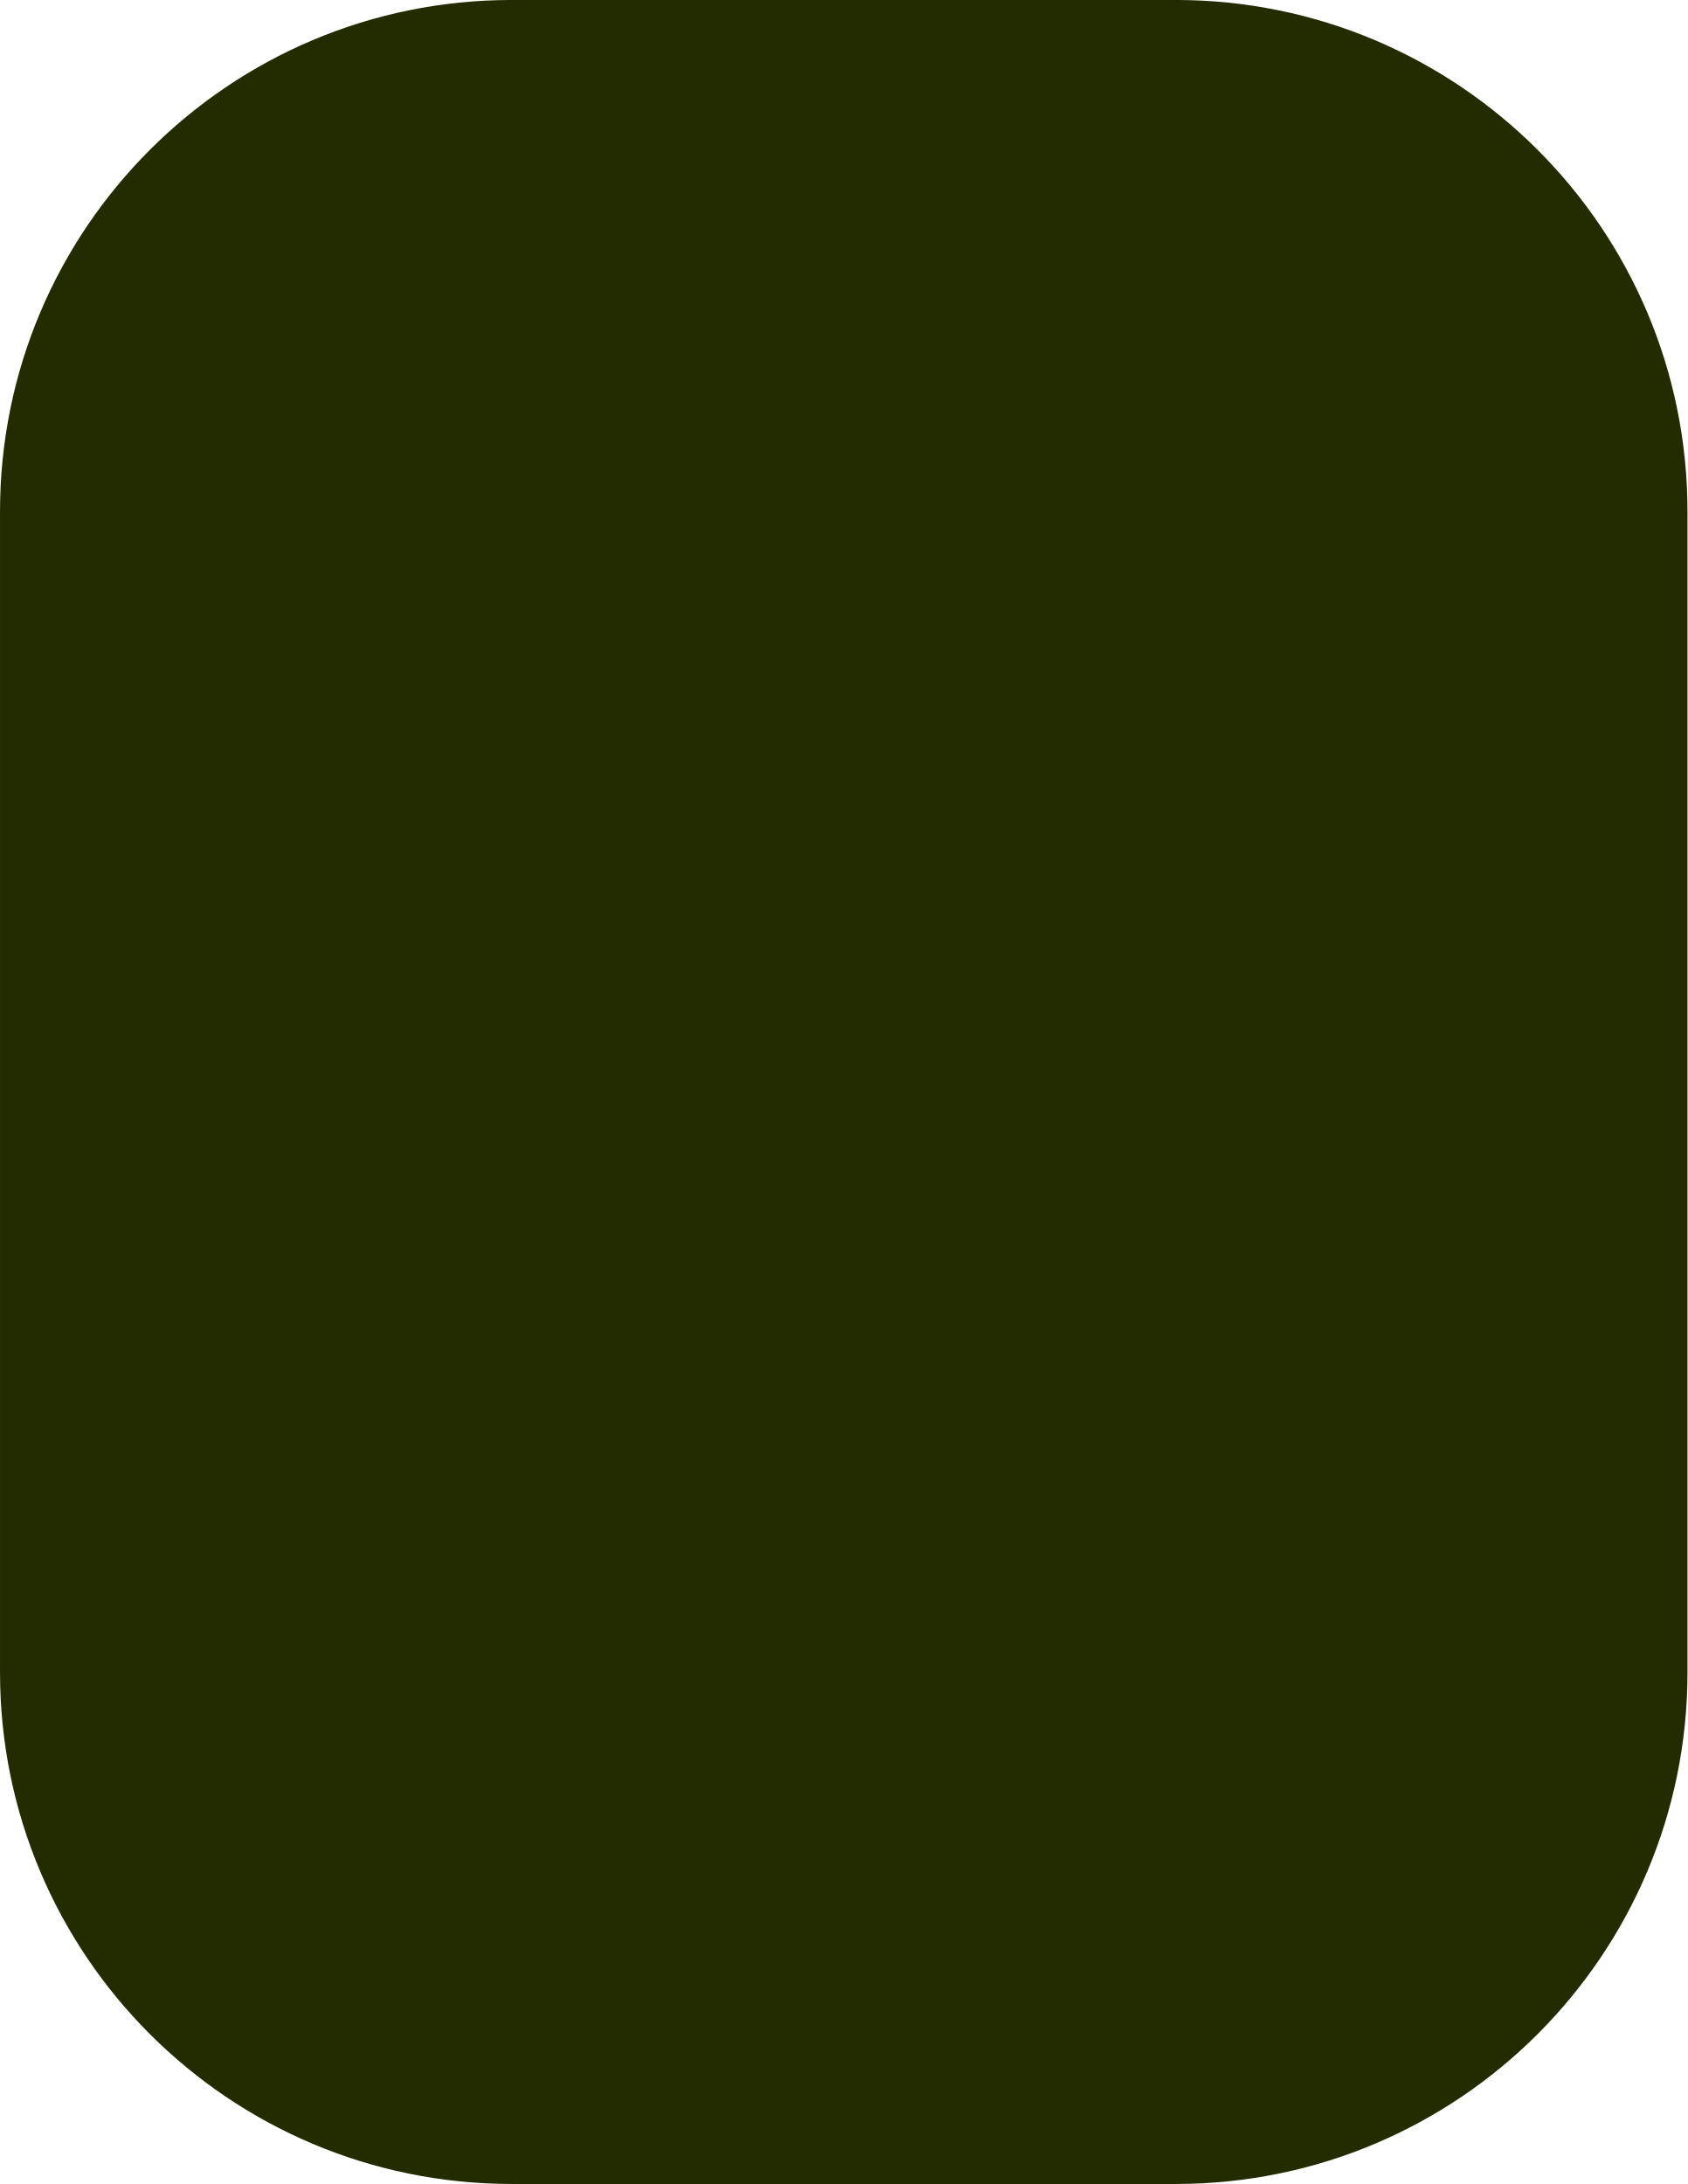
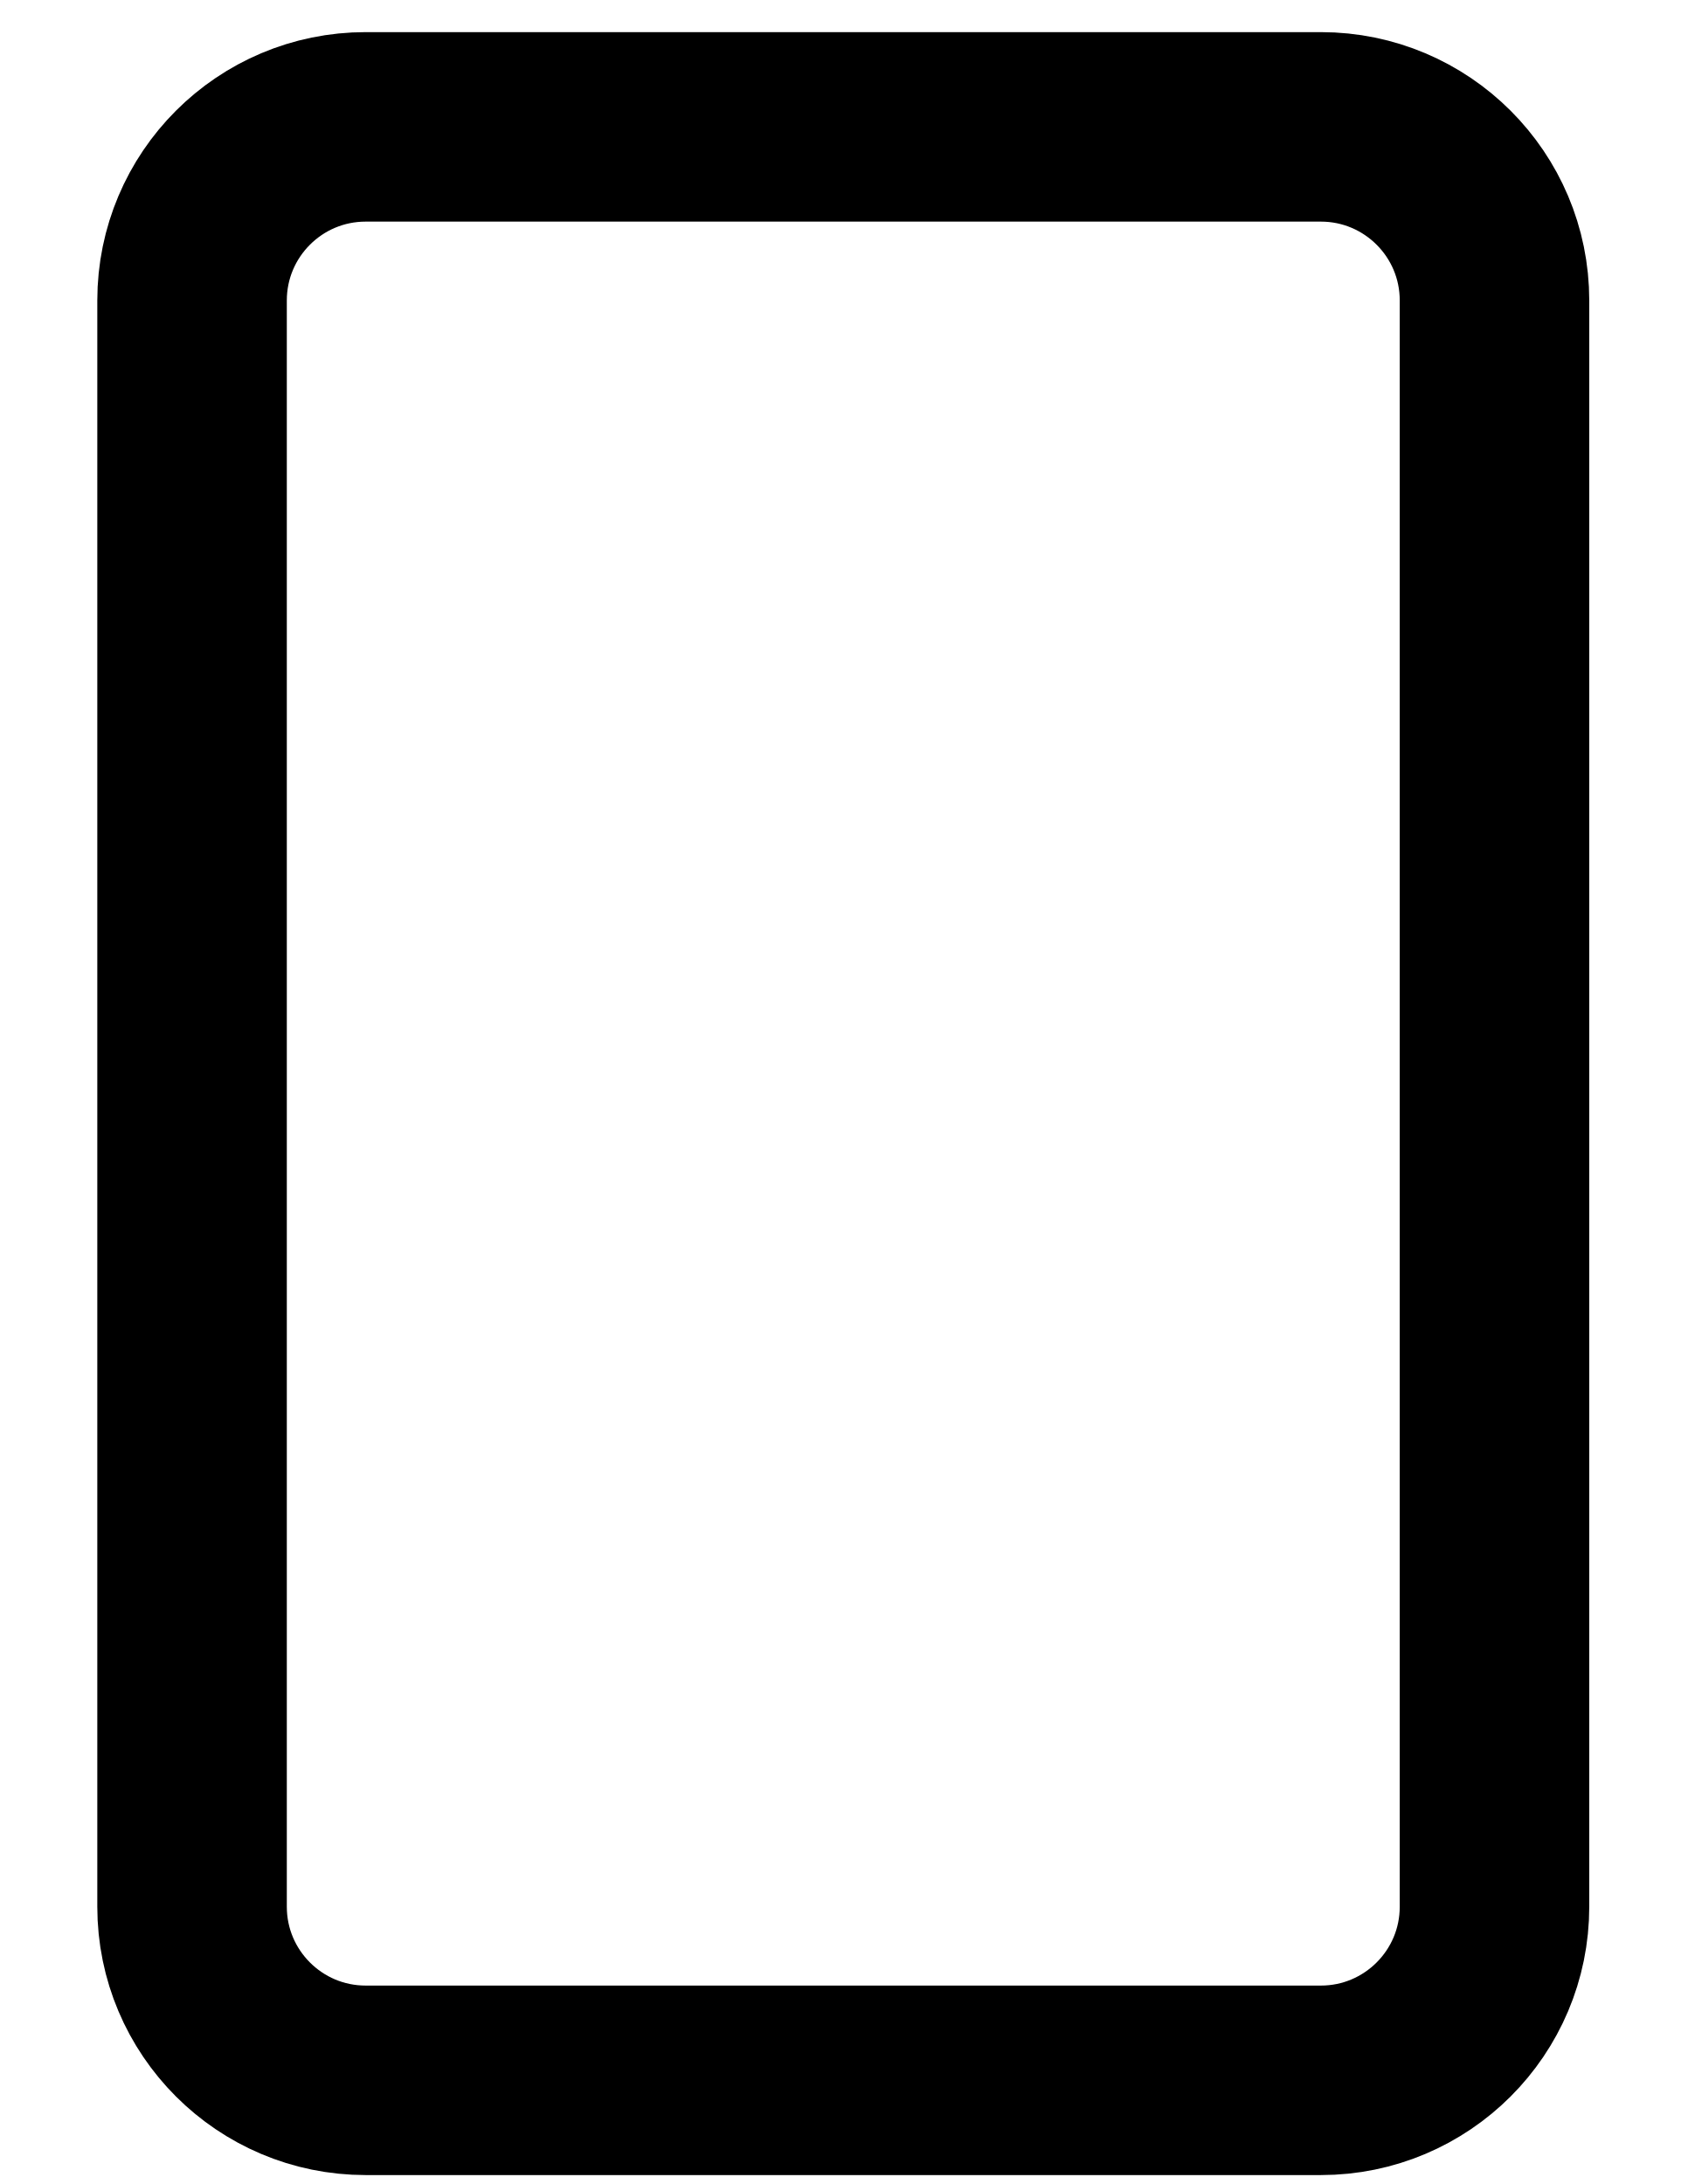
<svg xmlns="http://www.w3.org/2000/svg" version="1.1" id="Capa_1" x="0px" y="0px" viewBox="0 0 26.712 34.576" xml:space="preserve" width="26.712" height="34.576">
  <defs id="defs44" />
  <g id="g9" transform="translate(-4.067797,-0.847456)">
-     <rect style="fill:#232c00;fill-opacity:1;stroke:none;stroke-width:3;stroke-miterlimit:4;stroke-dasharray:none;stroke-opacity:1" id="rect853" width="26.712" height="34.576" x="4.068" y="0.847" ry="8.1" />
+     <rect style="fill:none;stroke:#000000;stroke-width:3;stroke-linecap:square;stroke-linejoin:round;stroke-miterlimit:10;stroke-dasharray:none;stroke-opacity:1;paint-order:stroke fill markers" id="rect1" width="20.617" height="30.926" x="7.108" y="2.856" rx="2.749" ry="2.749" />
  </g>
  <g id="g11" transform="translate(-4.067797,-0.847456)" />
  <g id="g13" transform="translate(-4.067797,-0.847456)" />
  <g id="g15" transform="translate(-4.067797,-0.847456)" />
  <g id="g17" transform="translate(-4.067797,-0.847456)" />
  <g id="g19" transform="translate(-4.067797,-0.847456)" />
  <g id="g21" transform="translate(-4.067797,-0.847456)" />
  <g id="g23" transform="translate(-4.067797,-0.847456)" />
  <g id="g25" transform="translate(-4.067797,-0.847456)" />
  <g id="g27" transform="translate(-4.067797,-0.847456)" />
  <g id="g29" transform="translate(-4.067797,-0.847456)" />
  <g id="g31" transform="translate(-4.067797,-0.847456)" />
  <g id="g33" transform="translate(-4.067797,-0.847456)" />
  <g id="g35" transform="translate(-4.067797,-0.847456)" />
  <g id="g37" transform="translate(-4.067797,-0.847456)" />
  <g id="g39" transform="translate(-4.067797,-0.847456)" />
</svg>
